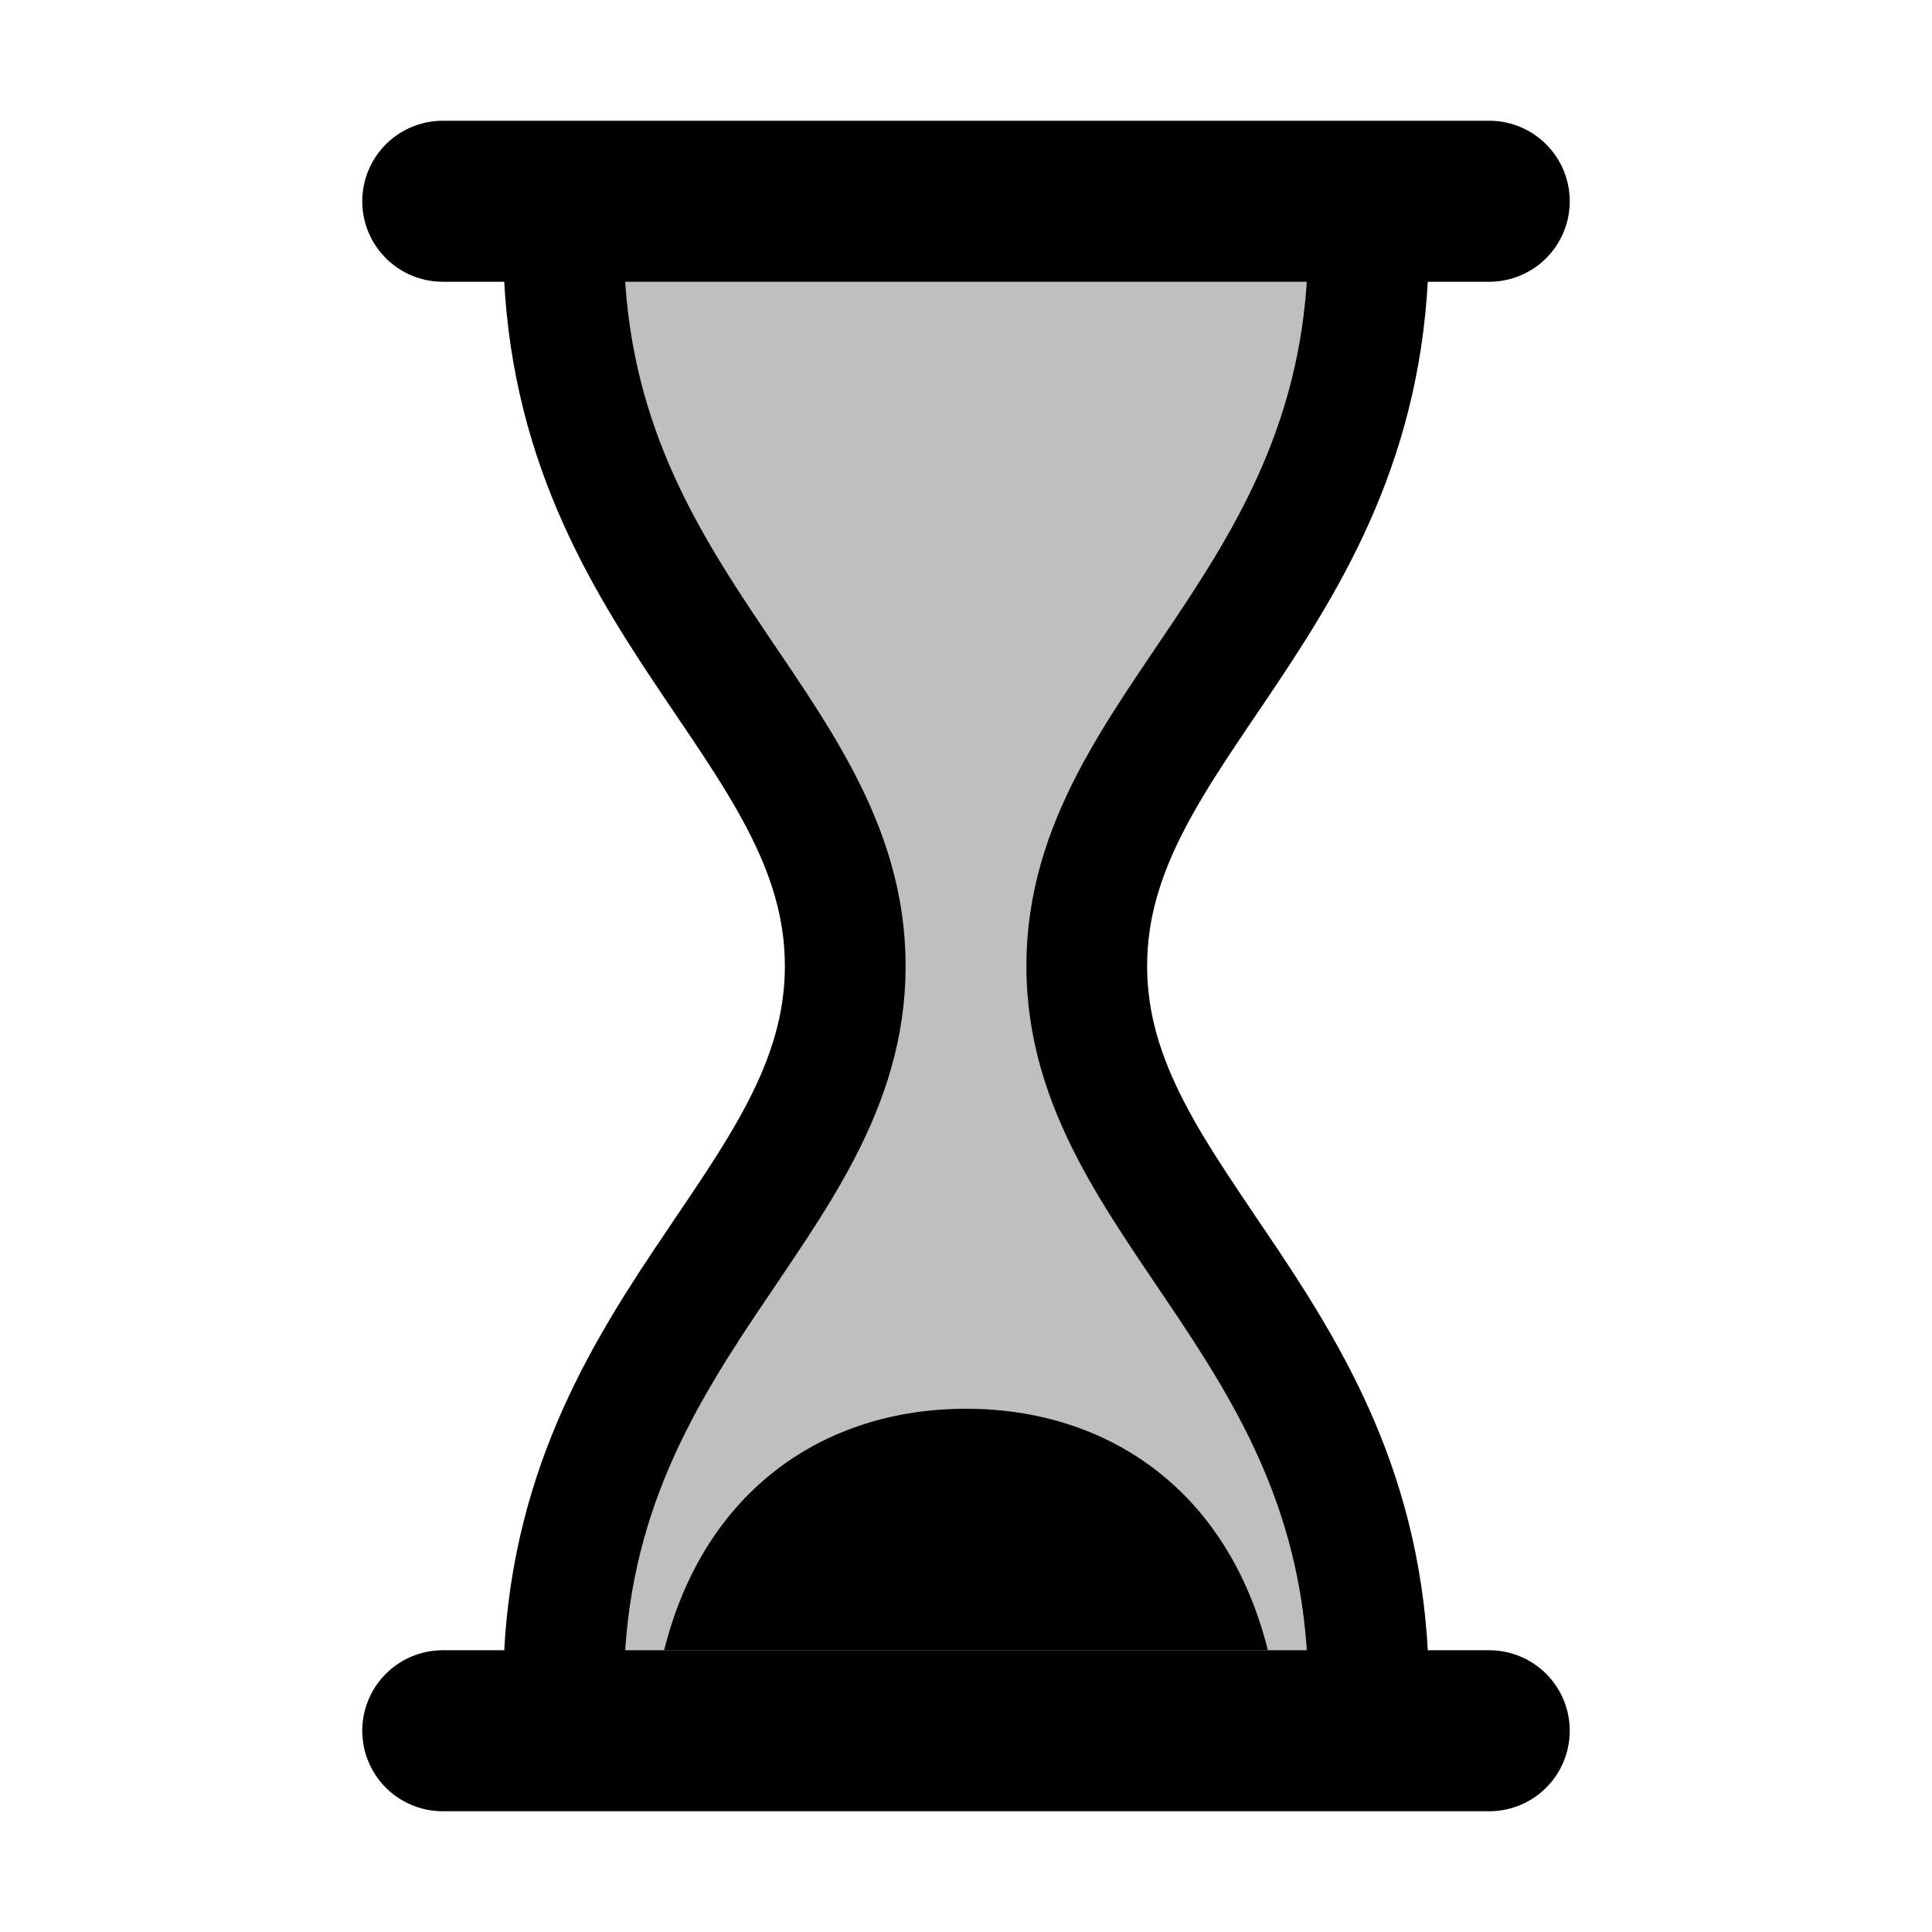
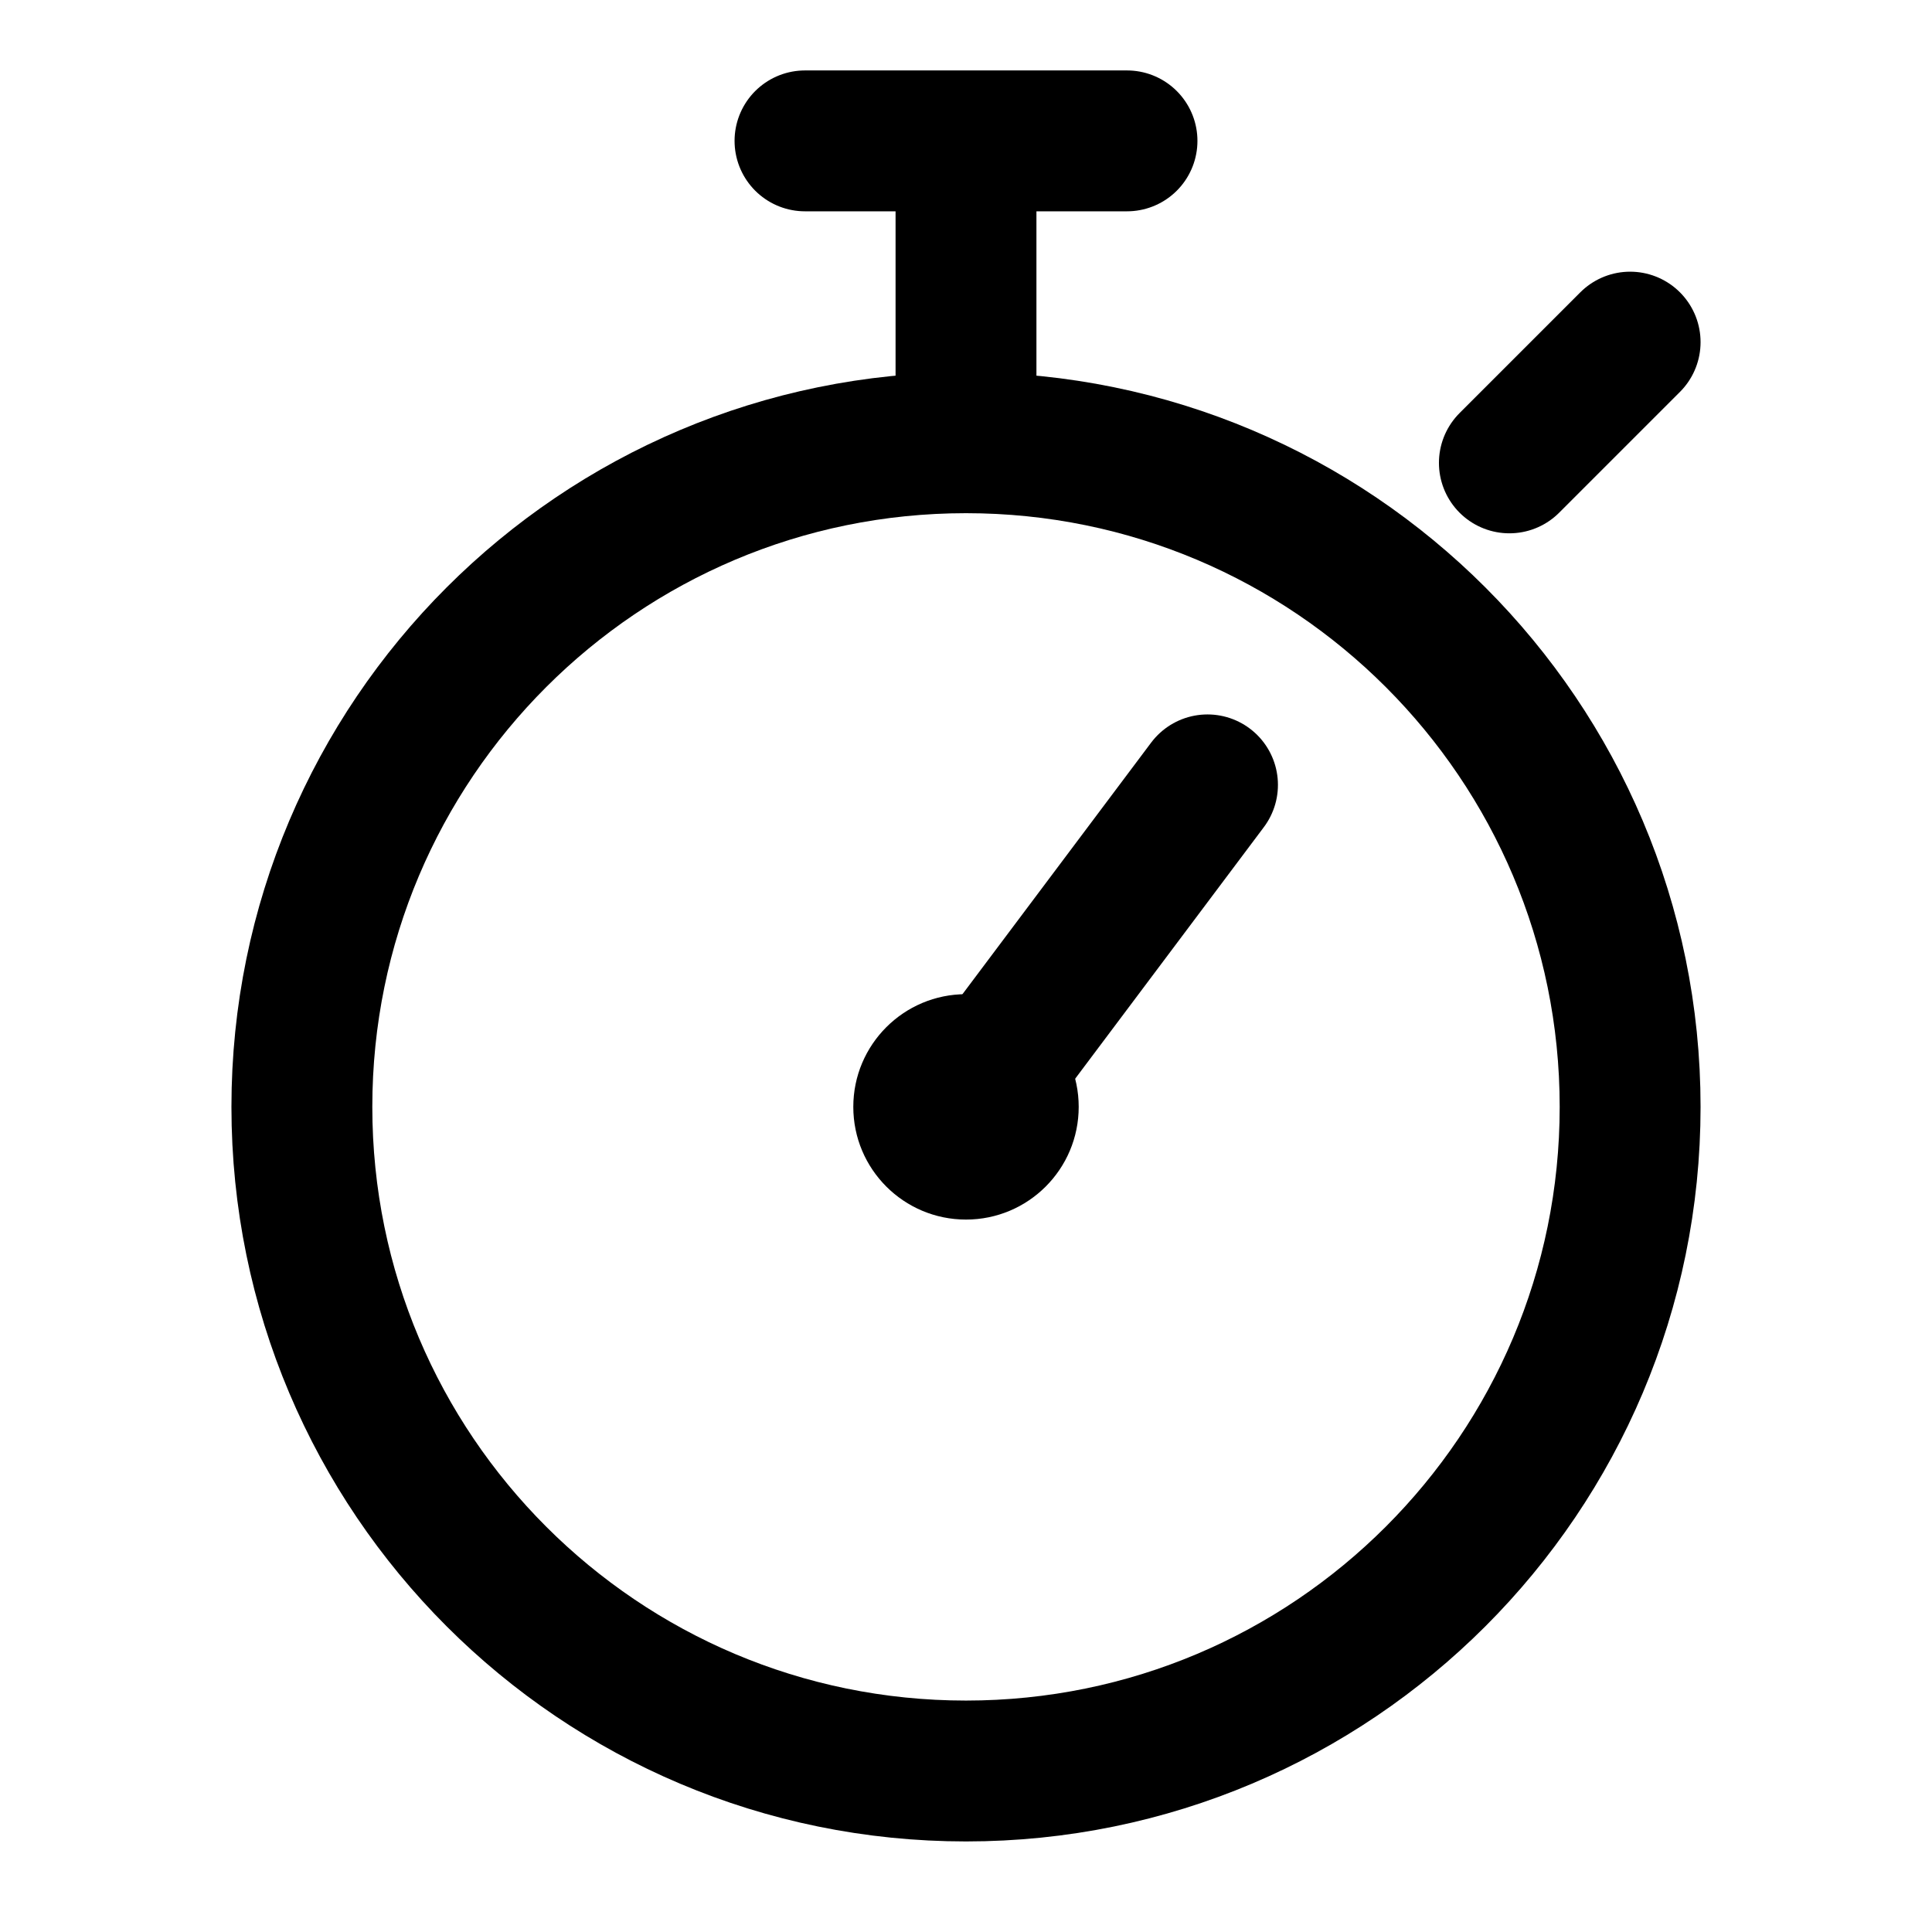
<svg xmlns="http://www.w3.org/2000/svg" viewBox="0 0 48 48" fill="currentColor">
-   <path d="M11 5h26M11 43h26" fill="none" stroke="currentColor" stroke-width="4" stroke-linecap="round" stroke-linejoin="round" />
-   <path d="M14 6c0 9 7 12 7 18s-7 9-7 18h20c0-9-7-12-7-18s7-9 7-18z" opacity=".25" />
-   <path d="M14 6c0 9 7 12 7 18s-7 9-7 18M34 6c0 9-7 12-7 18s7 9 7 18" fill="none" stroke="currentColor" stroke-width="3" stroke-linecap="round" stroke-linejoin="round" />
-   <path d="M16.5 41c1-4 4-6 7.5-6s6.5 2 7.5 6z" />
+   <circle cx="24" cy="27.5" r="16.5" fill="none" stroke="currentColor" stroke-width="3.5" stroke-linecap="round" stroke-linejoin="round" />
+   <path d="M20 3.5h8M24 4v6.5M37.5 11.5l3-3" fill="none" stroke="currentColor" stroke-width="3.5" stroke-linecap="round" stroke-linejoin="round" />
+   <path d="M24 27.5l6-8" fill="none" stroke="currentColor" stroke-width="3.5" stroke-linecap="round" stroke-linejoin="round" />
+   <circle cx="24" cy="27.5" r="2.8" />
</svg>
